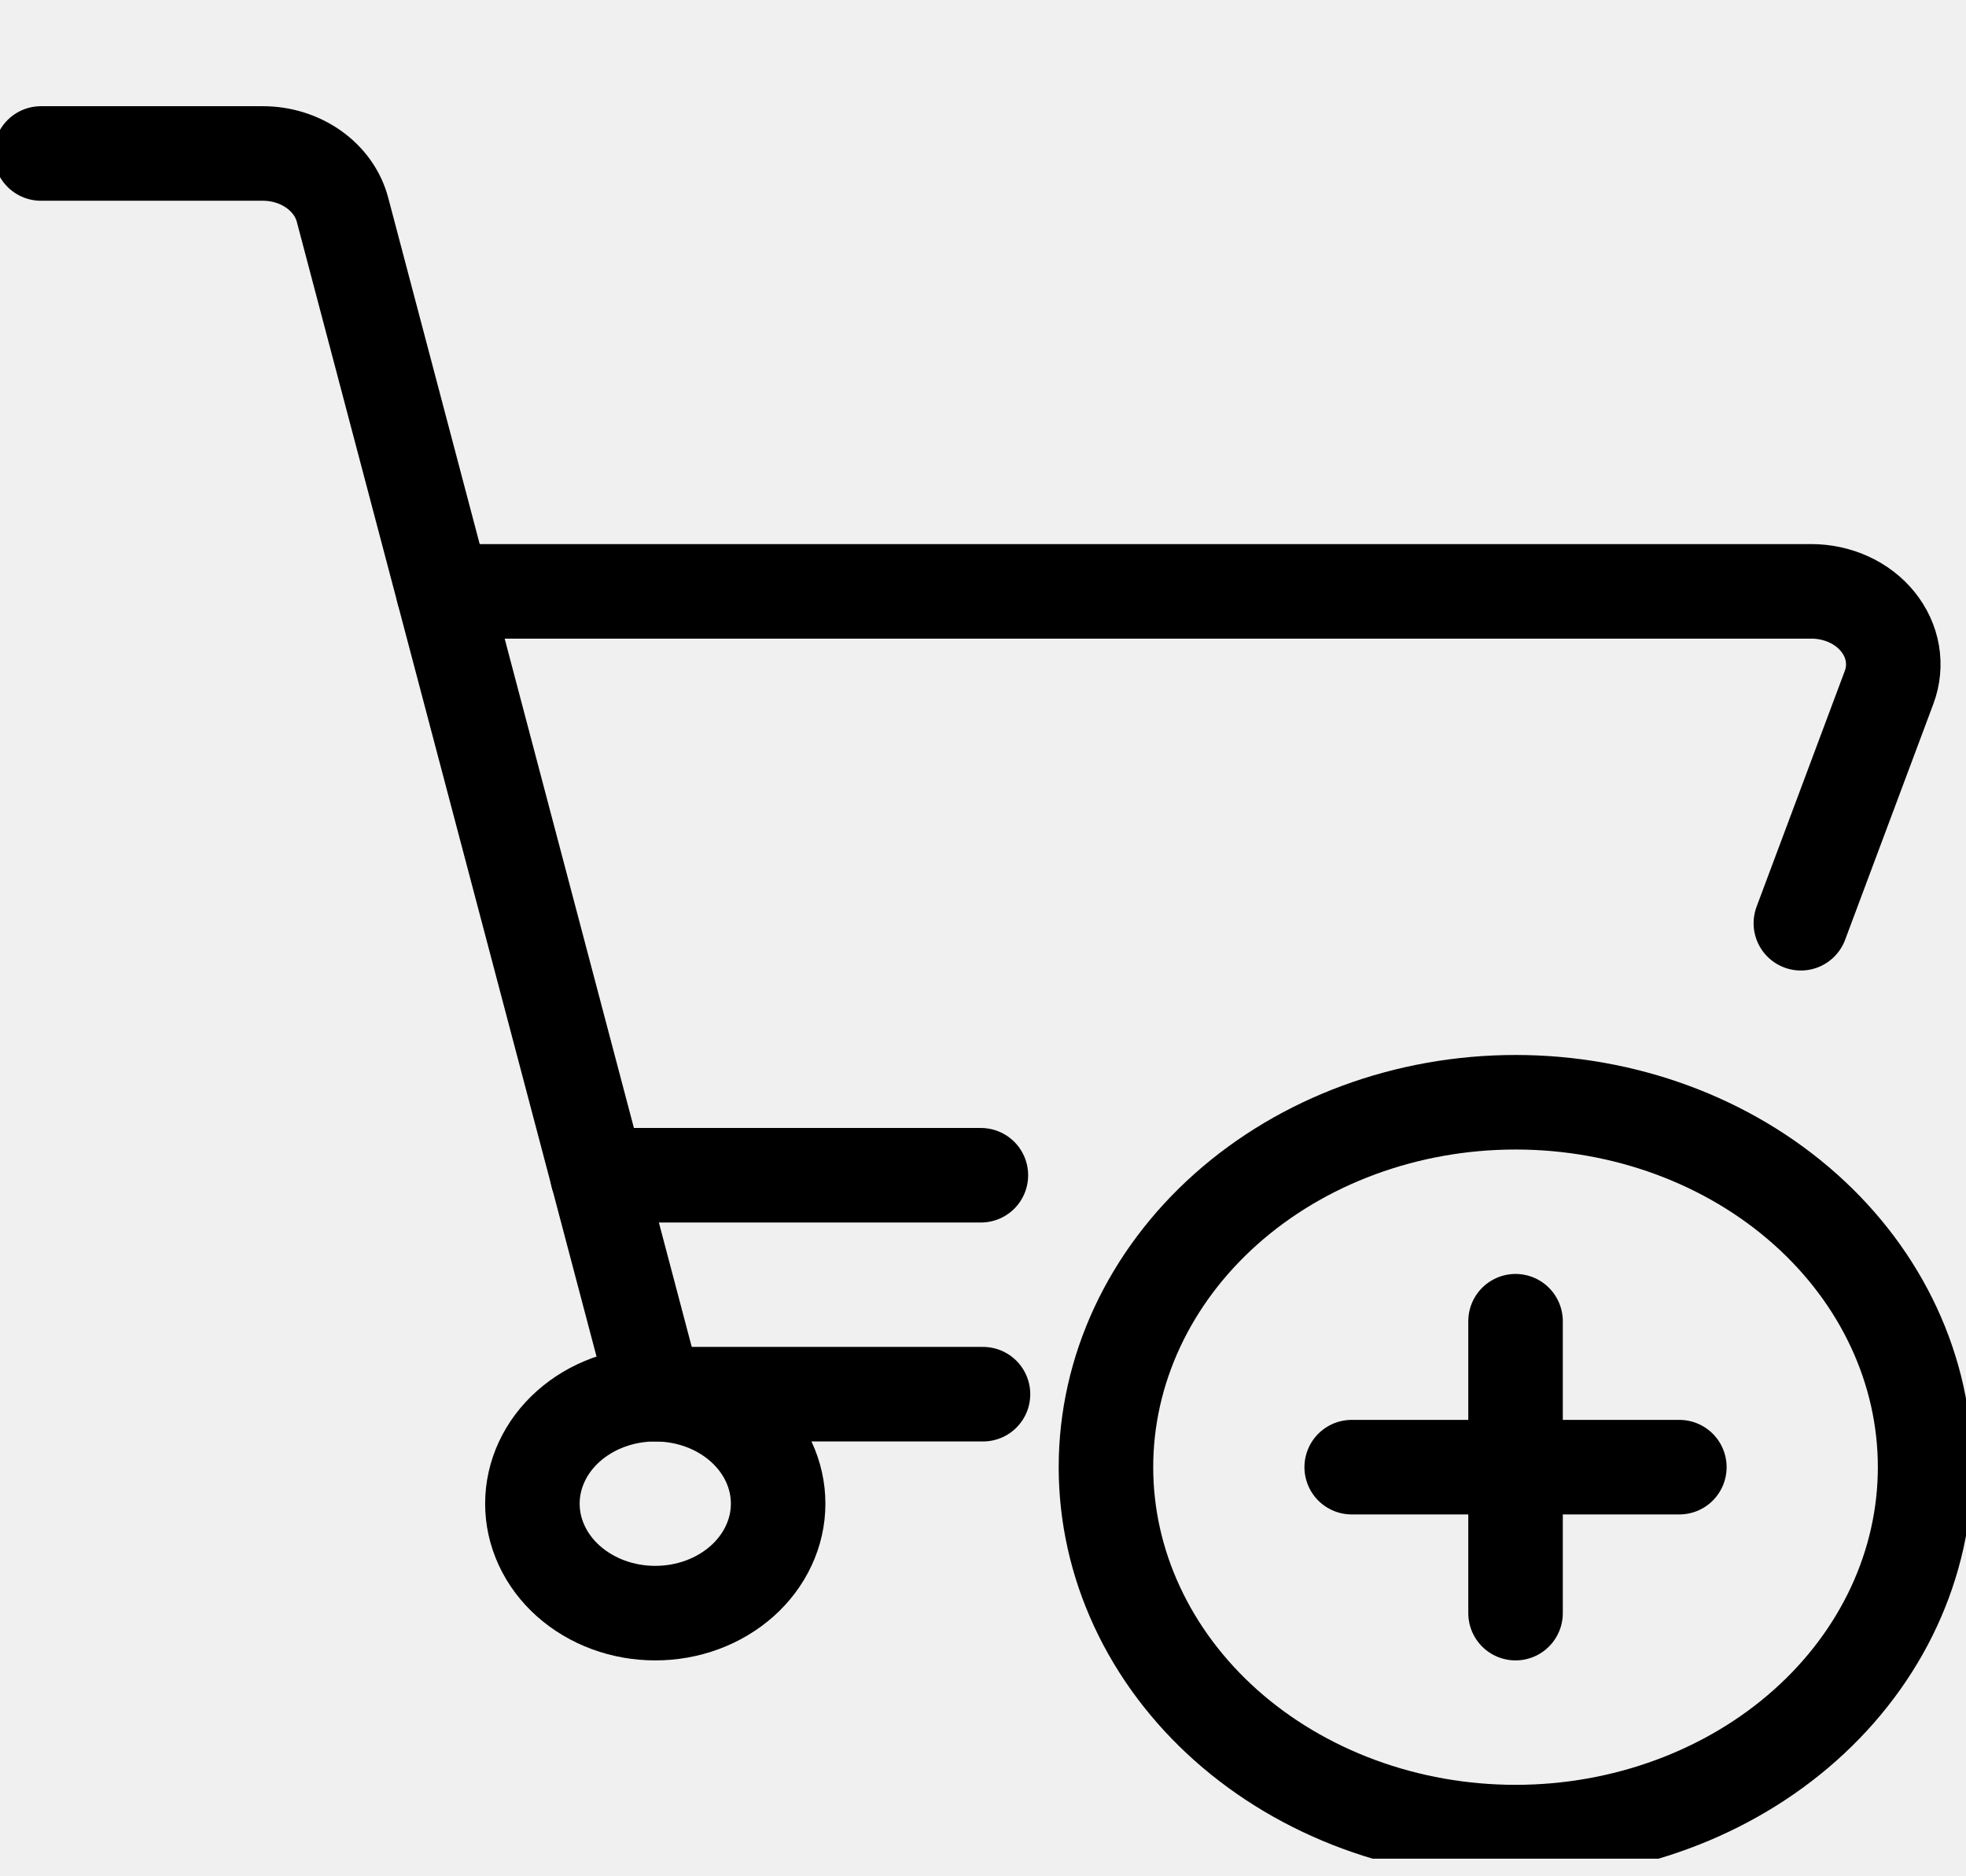
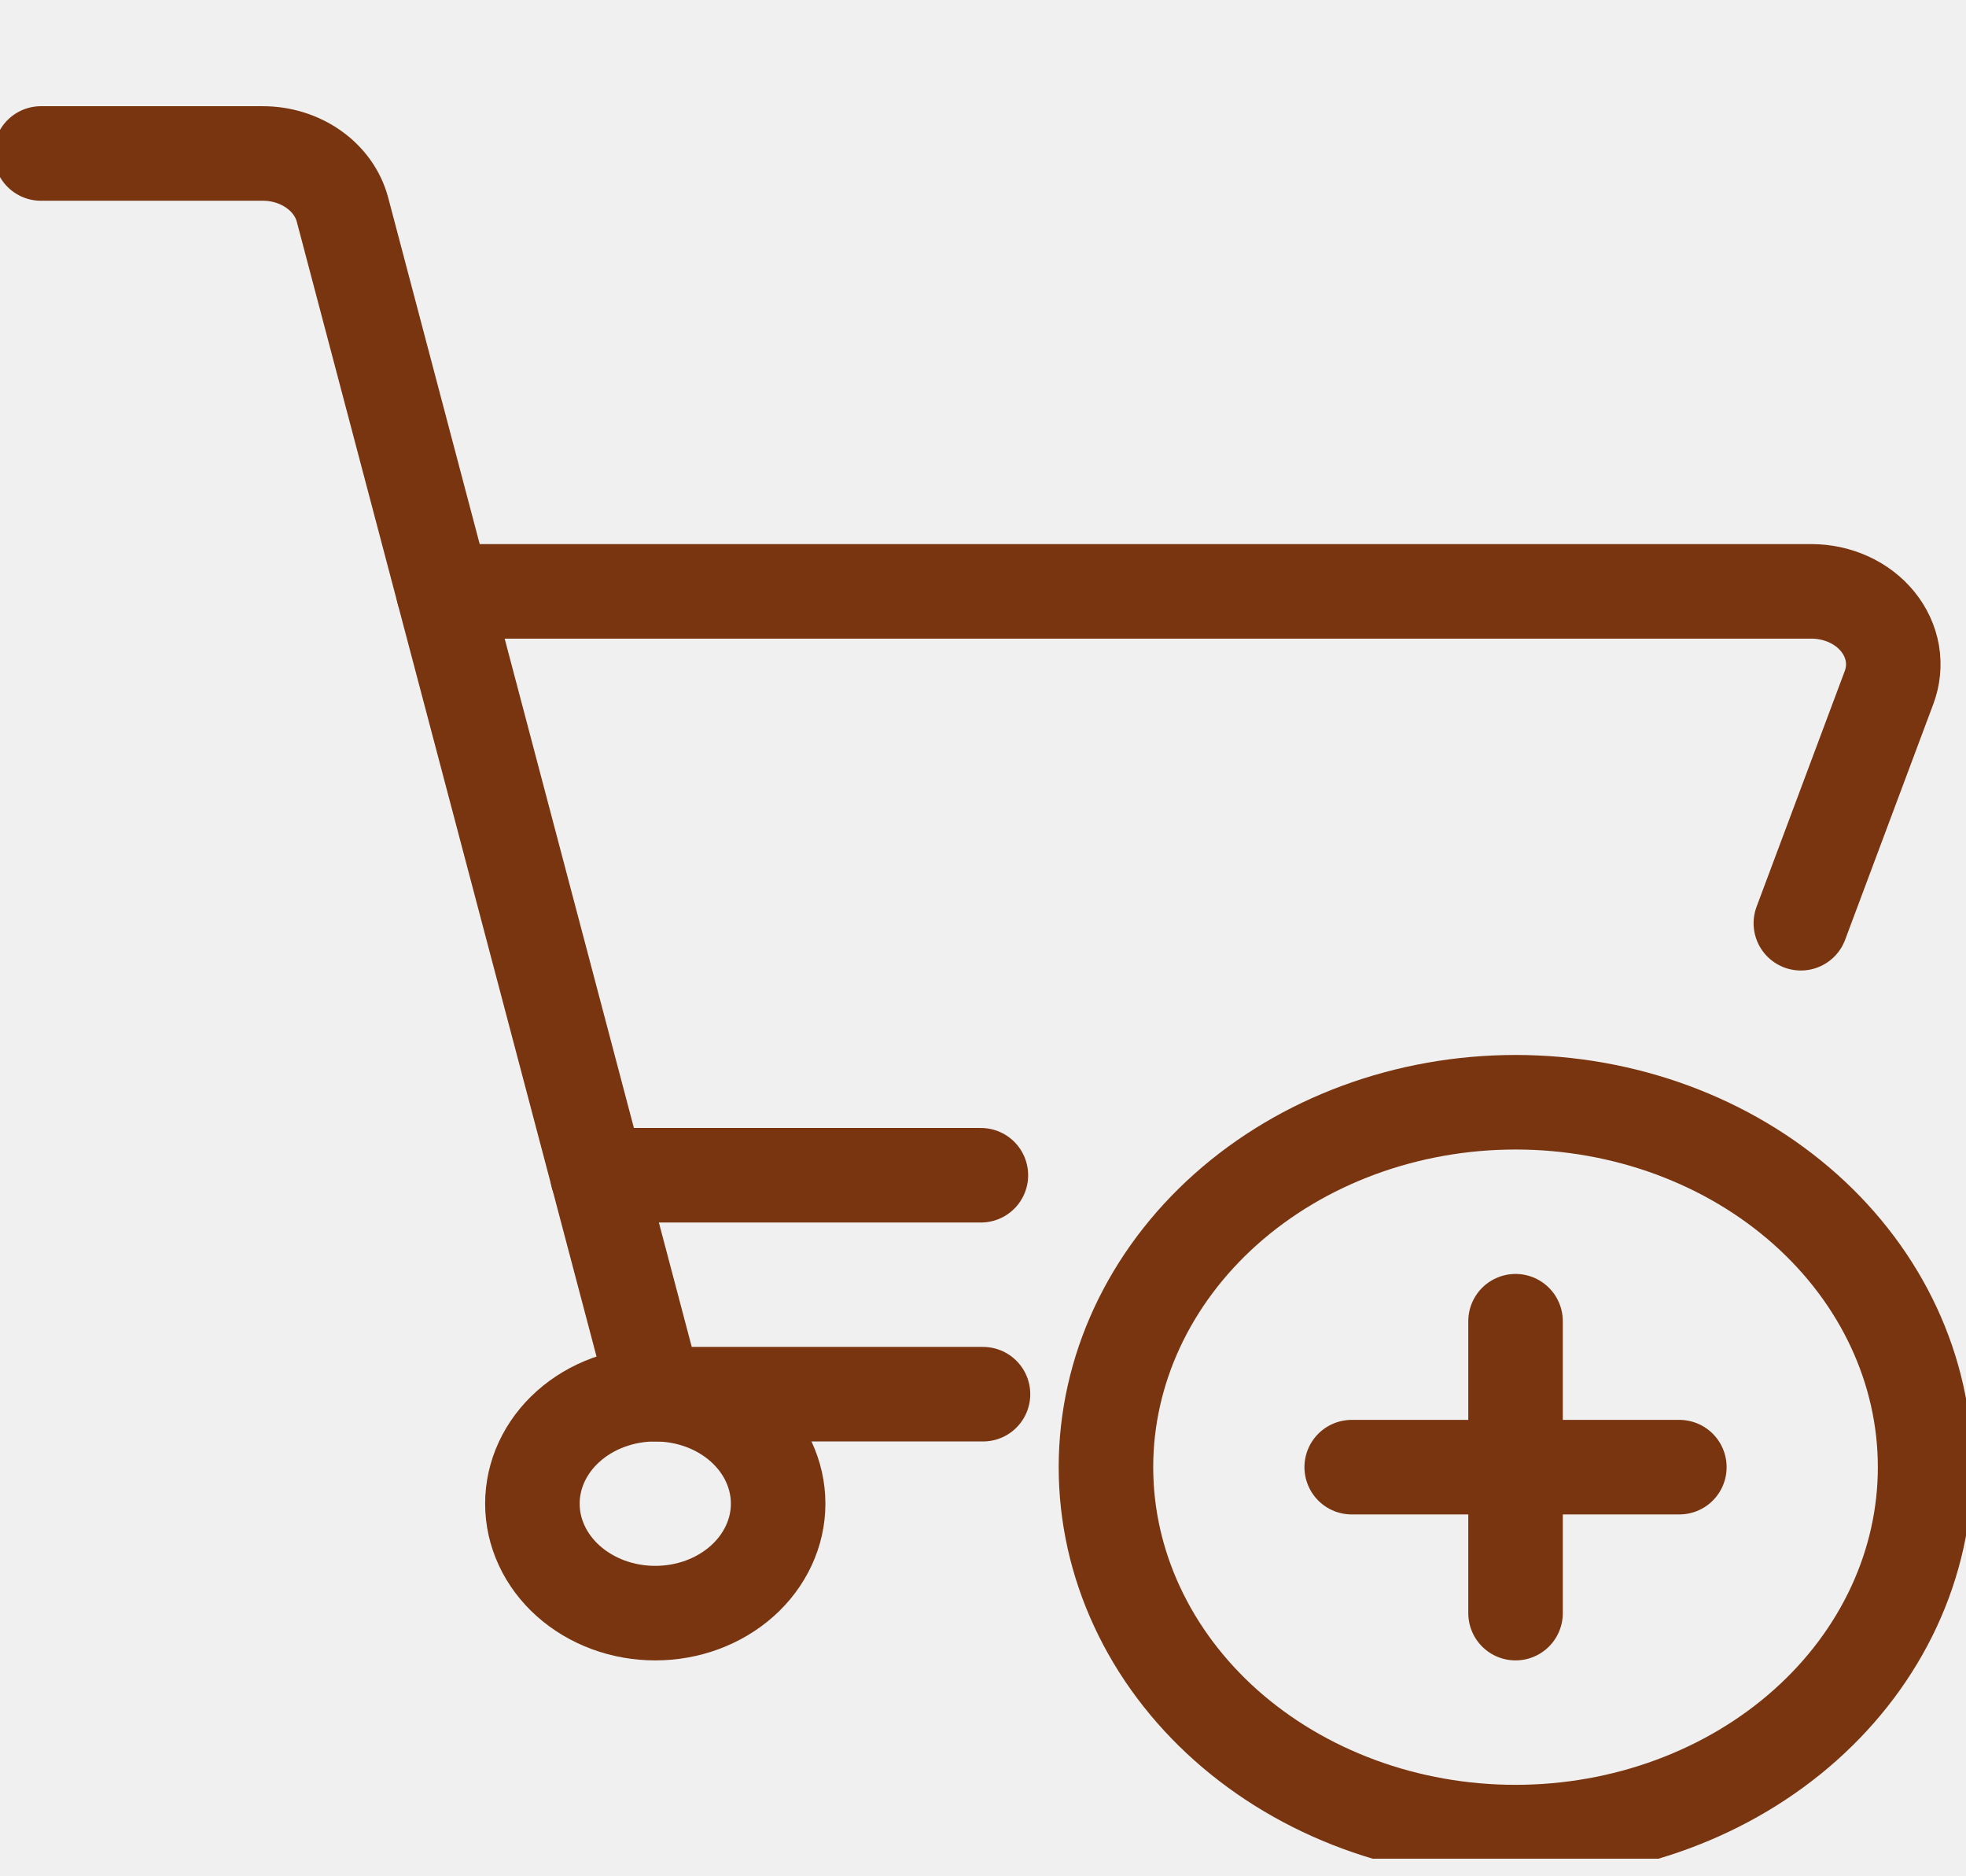
<svg xmlns="http://www.w3.org/2000/svg" width="65" height="62" viewBox="0 0 65 62" fill="none">
  <g clip-path="url(#clip0_1219_94)">
-     <path d="M17.602 49.703C17.602 50.178 17.707 50.648 17.911 51.087C18.115 51.526 18.414 51.925 18.791 52.261C19.169 52.597 19.616 52.864 20.109 53.046C20.602 53.228 21.131 53.321 21.664 53.321C22.198 53.321 22.726 53.228 23.219 53.046C23.712 52.864 24.159 52.597 24.537 52.261C24.914 51.925 25.213 51.526 25.417 51.087C25.622 50.648 25.727 50.178 25.727 49.703C25.727 48.743 25.299 47.822 24.537 47.144C23.775 46.465 22.741 46.084 21.664 46.084C20.587 46.084 19.553 46.465 18.791 47.144C18.03 47.822 17.602 48.743 17.602 49.703Z" stroke="black" stroke-width="3.125" stroke-linecap="round" stroke-linejoin="round" />
-     <path d="M1.354 5.073H8.686C9.296 5.072 9.889 5.256 10.368 5.594C10.847 5.931 11.184 6.403 11.324 6.933L21.667 46.084H32.5" stroke="black" stroke-width="3.125" stroke-linecap="round" stroke-linejoin="round" />
-     <path d="M59.54 30.517L62.457 22.722C62.593 22.359 62.629 21.973 62.565 21.595C62.5 21.218 62.335 20.859 62.084 20.549C61.833 20.239 61.503 19.986 61.121 19.812C60.739 19.638 60.316 19.547 59.887 19.547H14.658" stroke="black" stroke-width="3.125" stroke-linecap="round" stroke-linejoin="round" />
-     <path d="M19.752 38.847H32.43" stroke="black" stroke-width="3.125" stroke-linecap="round" stroke-linejoin="round" />
-     <path d="M36.565 48.496C36.565 50.081 36.915 51.649 37.596 53.112C38.276 54.576 39.274 55.906 40.531 57.026C41.789 58.146 43.282 59.034 44.925 59.64C46.568 60.247 48.328 60.559 50.107 60.559C51.885 60.559 53.646 60.247 55.289 59.64C56.932 59.034 58.425 58.146 59.682 57.026C60.94 55.906 61.937 54.576 62.618 53.112C63.298 51.649 63.648 50.081 63.648 48.496C63.648 45.297 62.222 42.229 59.682 39.967C57.143 37.705 53.698 36.434 50.107 36.434C46.515 36.434 43.071 37.705 40.531 39.967C37.992 42.229 36.565 45.297 36.565 48.496Z" stroke="black" stroke-width="3.125" stroke-linecap="round" stroke-linejoin="round" />
-     <path d="M50.107 43.672V53.321" stroke="black" stroke-width="3.125" stroke-linecap="round" stroke-linejoin="round" />
-     <path d="M44.69 48.496H55.523" stroke="black" stroke-width="3.125" stroke-linecap="round" stroke-linejoin="round" />
+     <path d="M17.602 49.703C17.602 50.178 17.707 50.648 17.911 51.087C18.115 51.526 18.414 51.925 18.791 52.261C19.169 52.597 19.616 52.864 20.109 53.046C20.602 53.228 21.131 53.321 21.664 53.321C22.198 53.321 22.726 53.228 23.219 53.046C23.712 52.864 24.159 52.597 24.537 52.261C24.914 51.925 25.213 51.526 25.417 51.087C25.622 50.648 25.727 50.178 25.727 49.703C25.727 48.743 25.299 47.822 24.537 47.144C23.775 46.465 22.741 46.084 21.664 46.084C20.587 46.084 19.553 46.465 18.791 47.144C18.03 47.822 17.602 48.743 17.602 49.703Z" stroke="#78350F" stroke-width="3.125" stroke-linecap="round" stroke-linejoin="round" />
+     <path d="M1.354 5.073H8.686C9.296 5.072 9.889 5.256 10.368 5.594C10.847 5.931 11.184 6.403 11.324 6.933L21.667 46.084H32.5" stroke="#78350F" stroke-width="3.125" stroke-linecap="round" stroke-linejoin="round" />
+     <path d="M59.54 30.517L62.457 22.722C62.593 22.359 62.629 21.973 62.565 21.595C62.5 21.218 62.335 20.859 62.084 20.549C61.833 20.239 61.503 19.986 61.121 19.812C60.739 19.638 60.316 19.547 59.887 19.547H14.658" stroke="#78350F" stroke-width="3.125" stroke-linecap="round" stroke-linejoin="round" />
+     <path d="M19.752 38.847H32.43" stroke="#78350F" stroke-width="3.125" stroke-linecap="round" stroke-linejoin="round" />
+     <path d="M36.565 48.496C36.565 50.081 36.915 51.649 37.596 53.112C38.276 54.576 39.274 55.906 40.531 57.026C41.789 58.146 43.282 59.034 44.925 59.64C46.568 60.247 48.328 60.559 50.107 60.559C51.885 60.559 53.646 60.247 55.289 59.64C56.932 59.034 58.425 58.146 59.682 57.026C60.94 55.906 61.937 54.576 62.618 53.112C63.298 51.649 63.648 50.081 63.648 48.496C63.648 45.297 62.222 42.229 59.682 39.967C57.143 37.705 53.698 36.434 50.107 36.434C46.515 36.434 43.071 37.705 40.531 39.967C37.992 42.229 36.565 45.297 36.565 48.496Z" stroke="#78350F" stroke-width="3.125" stroke-linecap="round" stroke-linejoin="round" />
+     <path d="M50.107 43.672V53.321" stroke="#78350F" stroke-width="3.125" stroke-linecap="round" stroke-linejoin="round" />
+     <path d="M44.69 48.496H55.523" stroke="#78350F" stroke-width="3.125" stroke-linecap="round" stroke-linejoin="round" />
  </g>
  <defs>
    <clipPath id="clip0_1219_94">
      <rect width="65" height="60.938" fill="white" transform="translate(0 0.5)" />
    </clipPath>
  </defs>
</svg>
